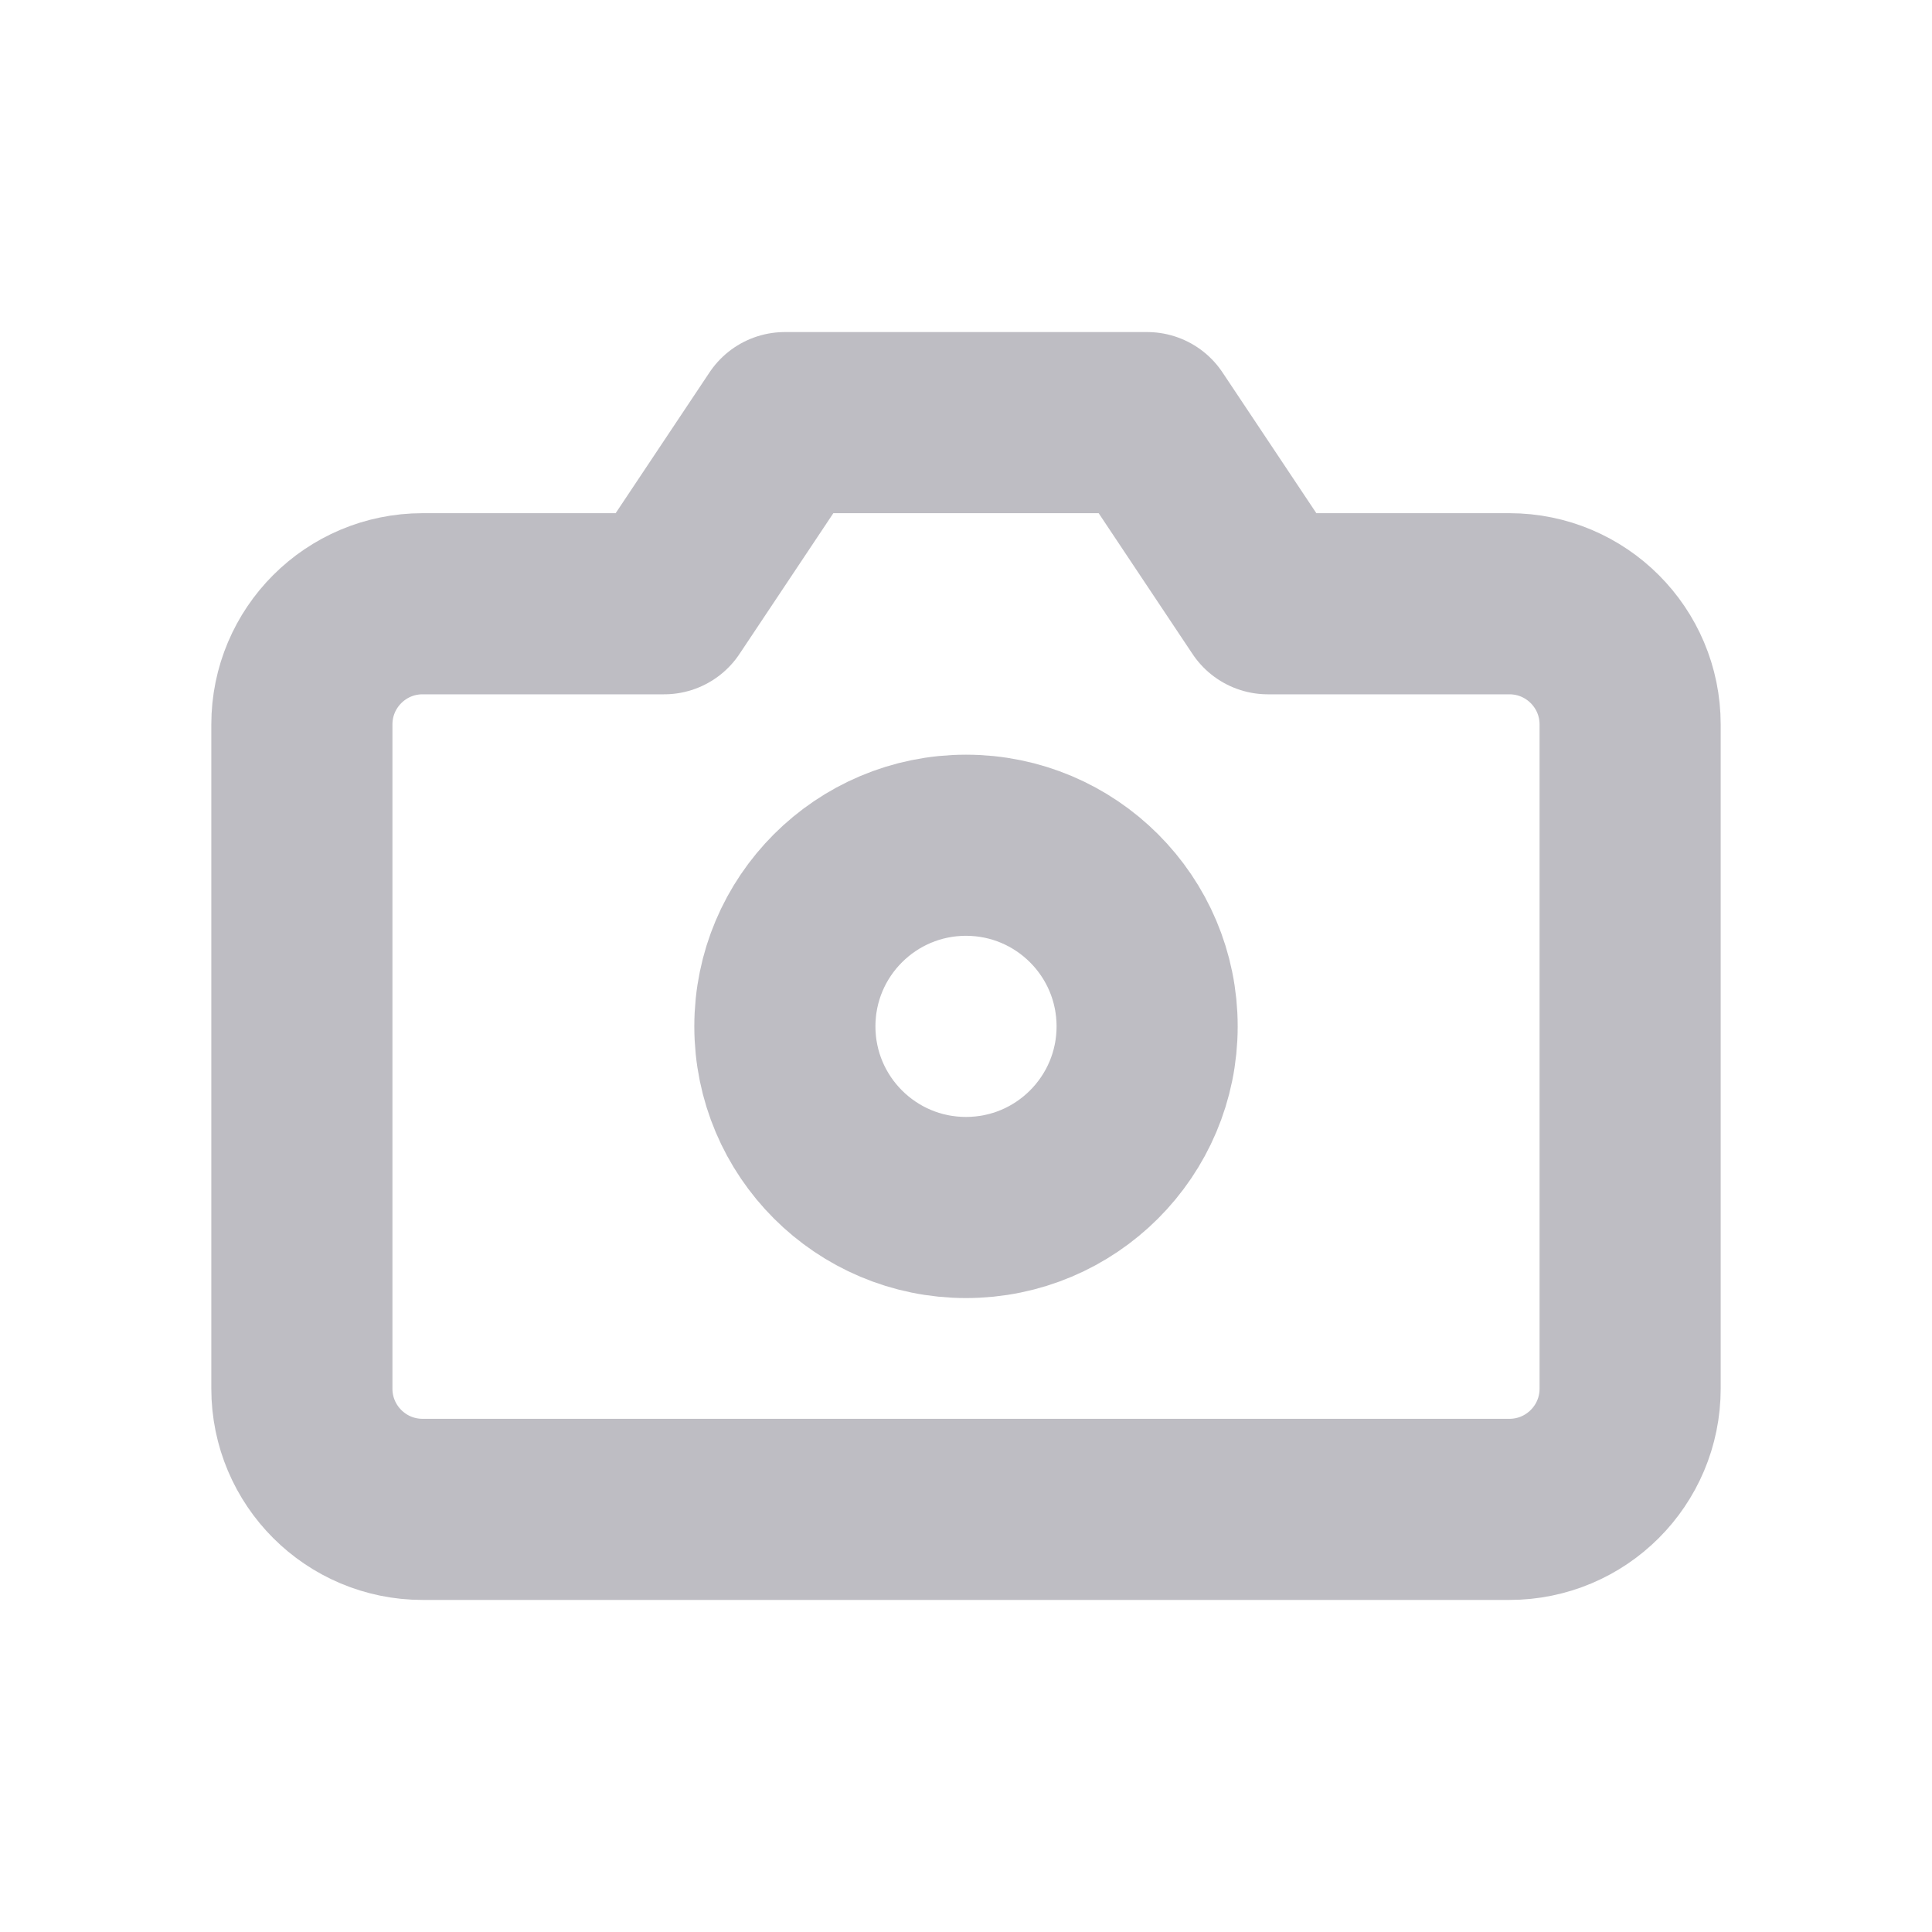
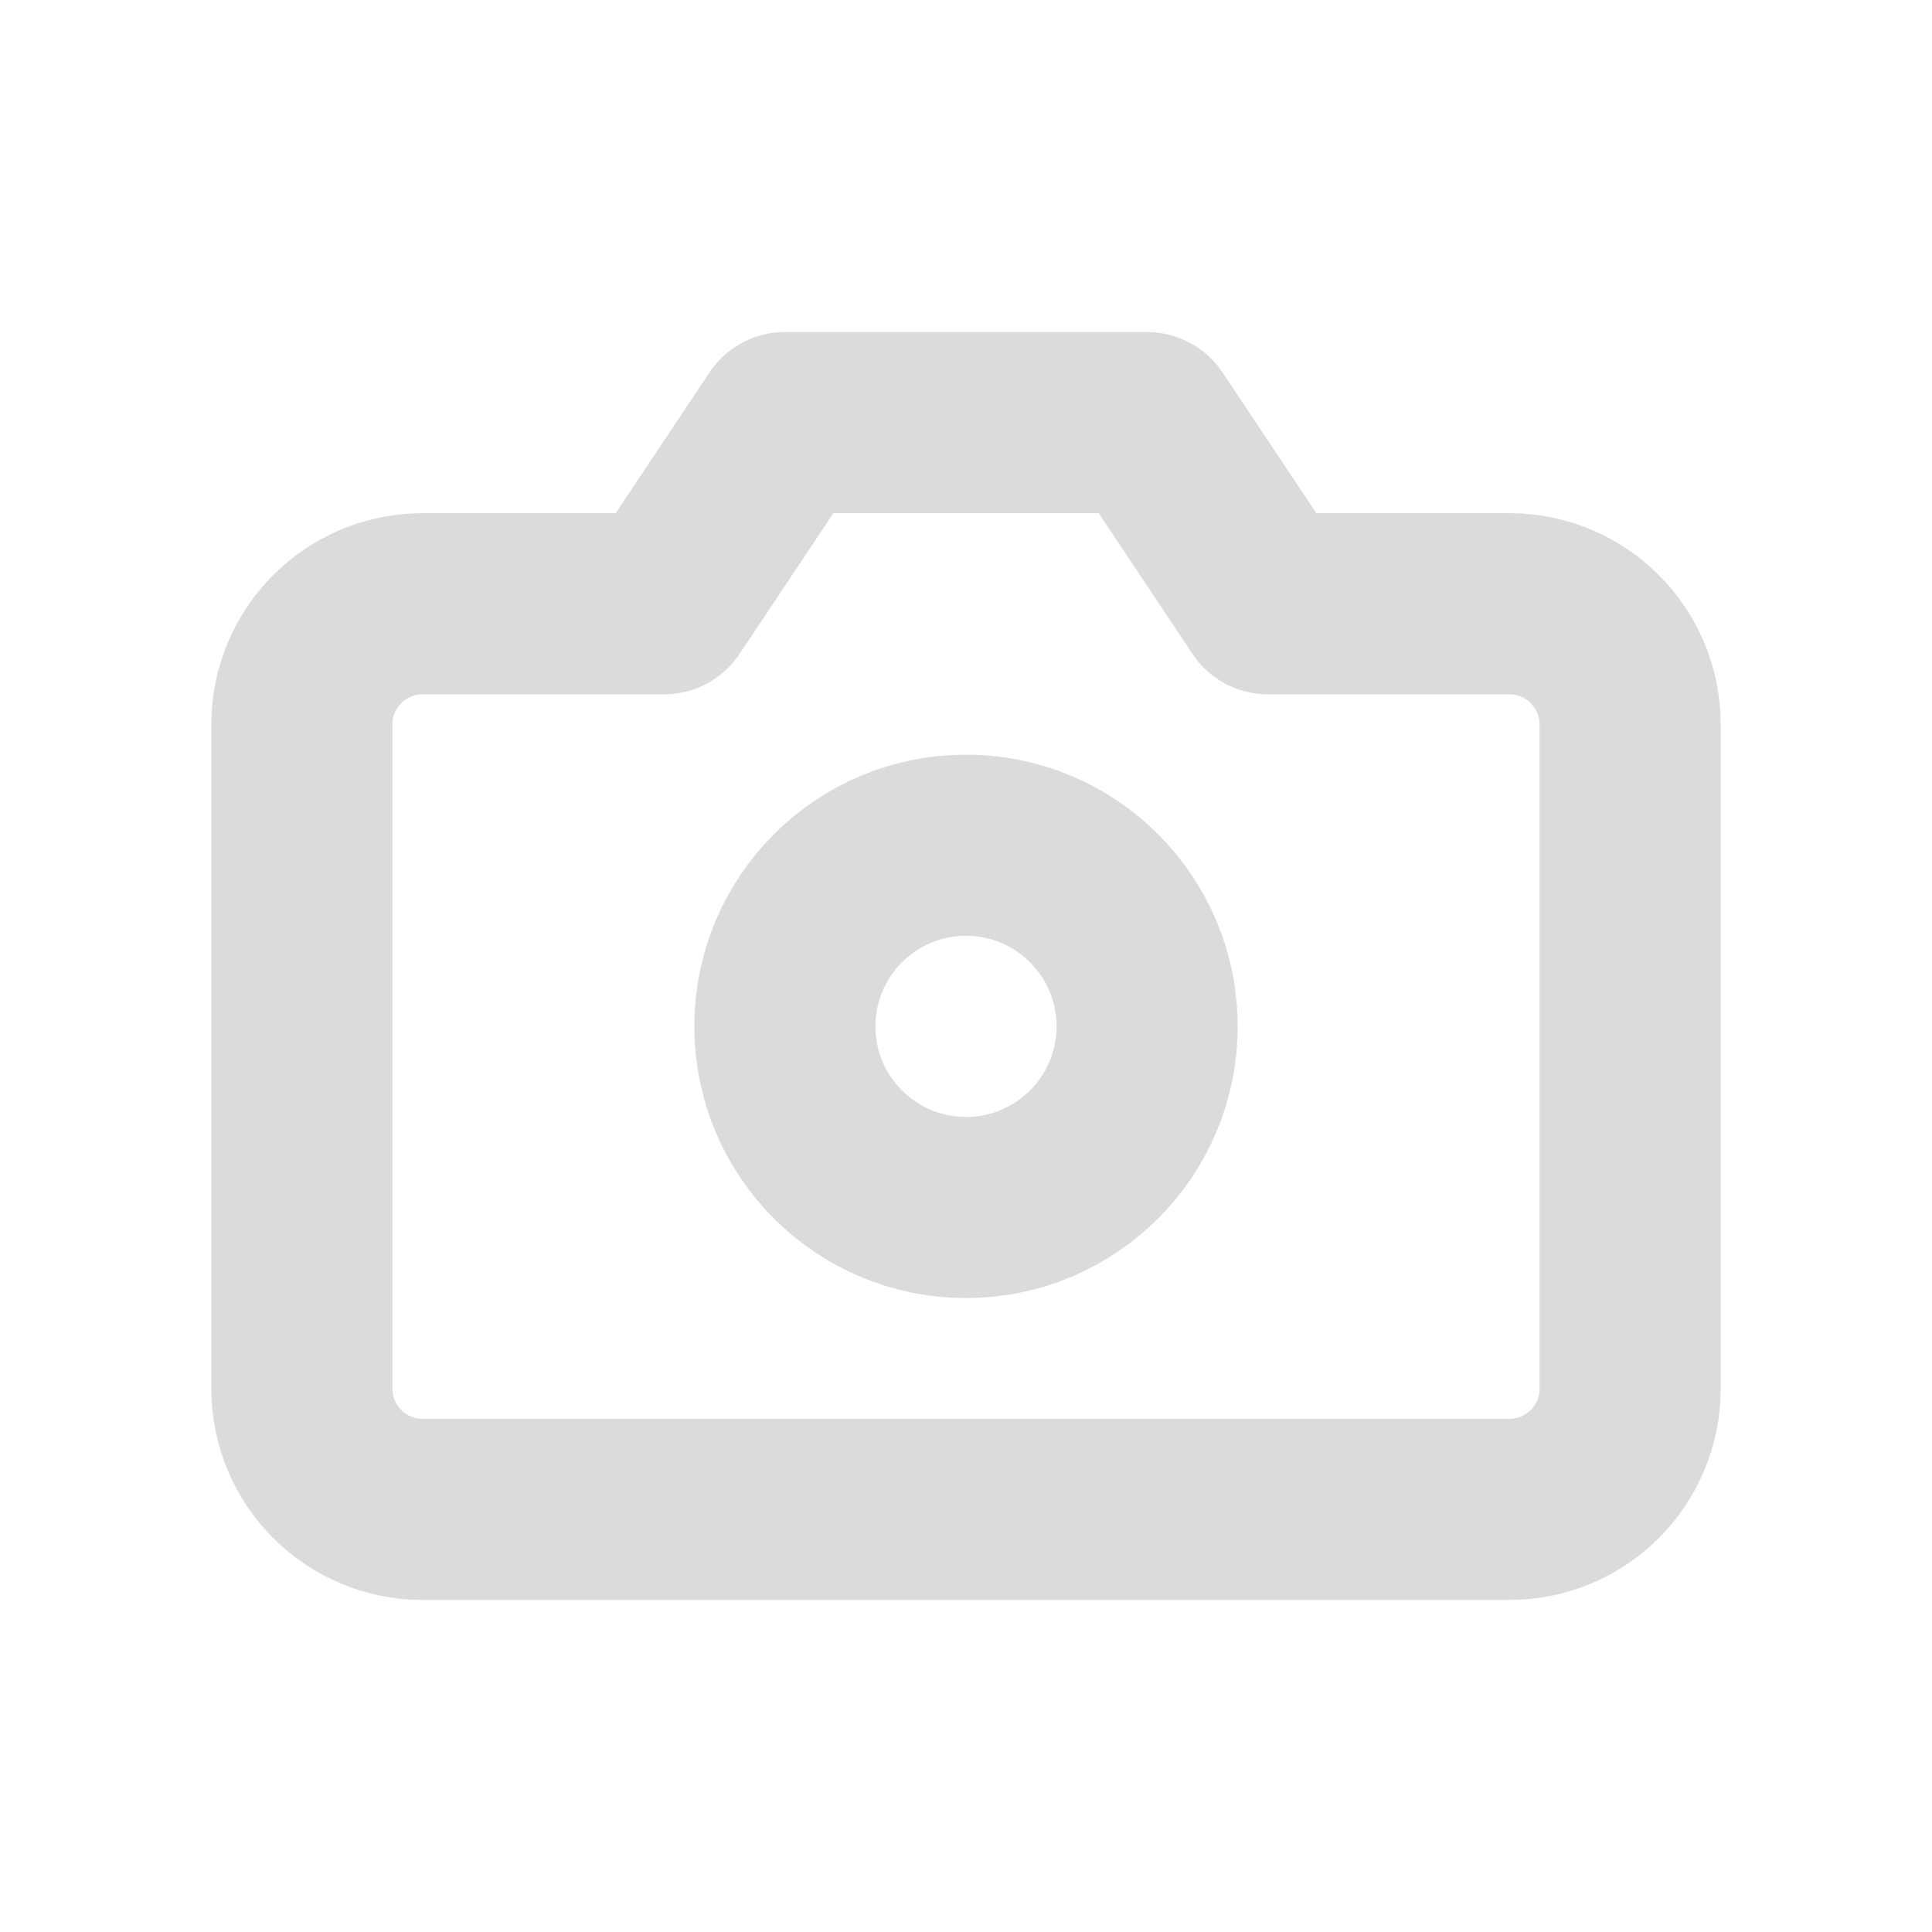
<svg xmlns="http://www.w3.org/2000/svg" width="32px" height="32px" viewBox="0 0 32 32" version="1.1">
  <g id="camera_light" stroke="none" stroke-width="1" fill="none" fill-rule="evenodd" stroke-linecap="round" stroke-linejoin="round" stroke-opacity="0.26">
-     <g id="camera-(1)" transform="translate(5, 7)" stroke="#060218" stroke-width="3">
+     <g id="camera-(1)" transform="translate(5, 7)" stroke="#747682" stroke-width="3">
      <path d="M22,16 C22,17.105 21.105,18 20,18 L2,18 C0.895,18 0,17.105 0,16 L0,5 C0,3.895 0.895,3 2,3 L6,3 L8,0 L14,0 L16,3 L20,3 C21.105,3 22,3.895 22,5 L22,16 Z" id="Shape" />
      <circle id="Oval" cx="11" cy="10" r="3" />
    </g>
  </g>
</svg>
